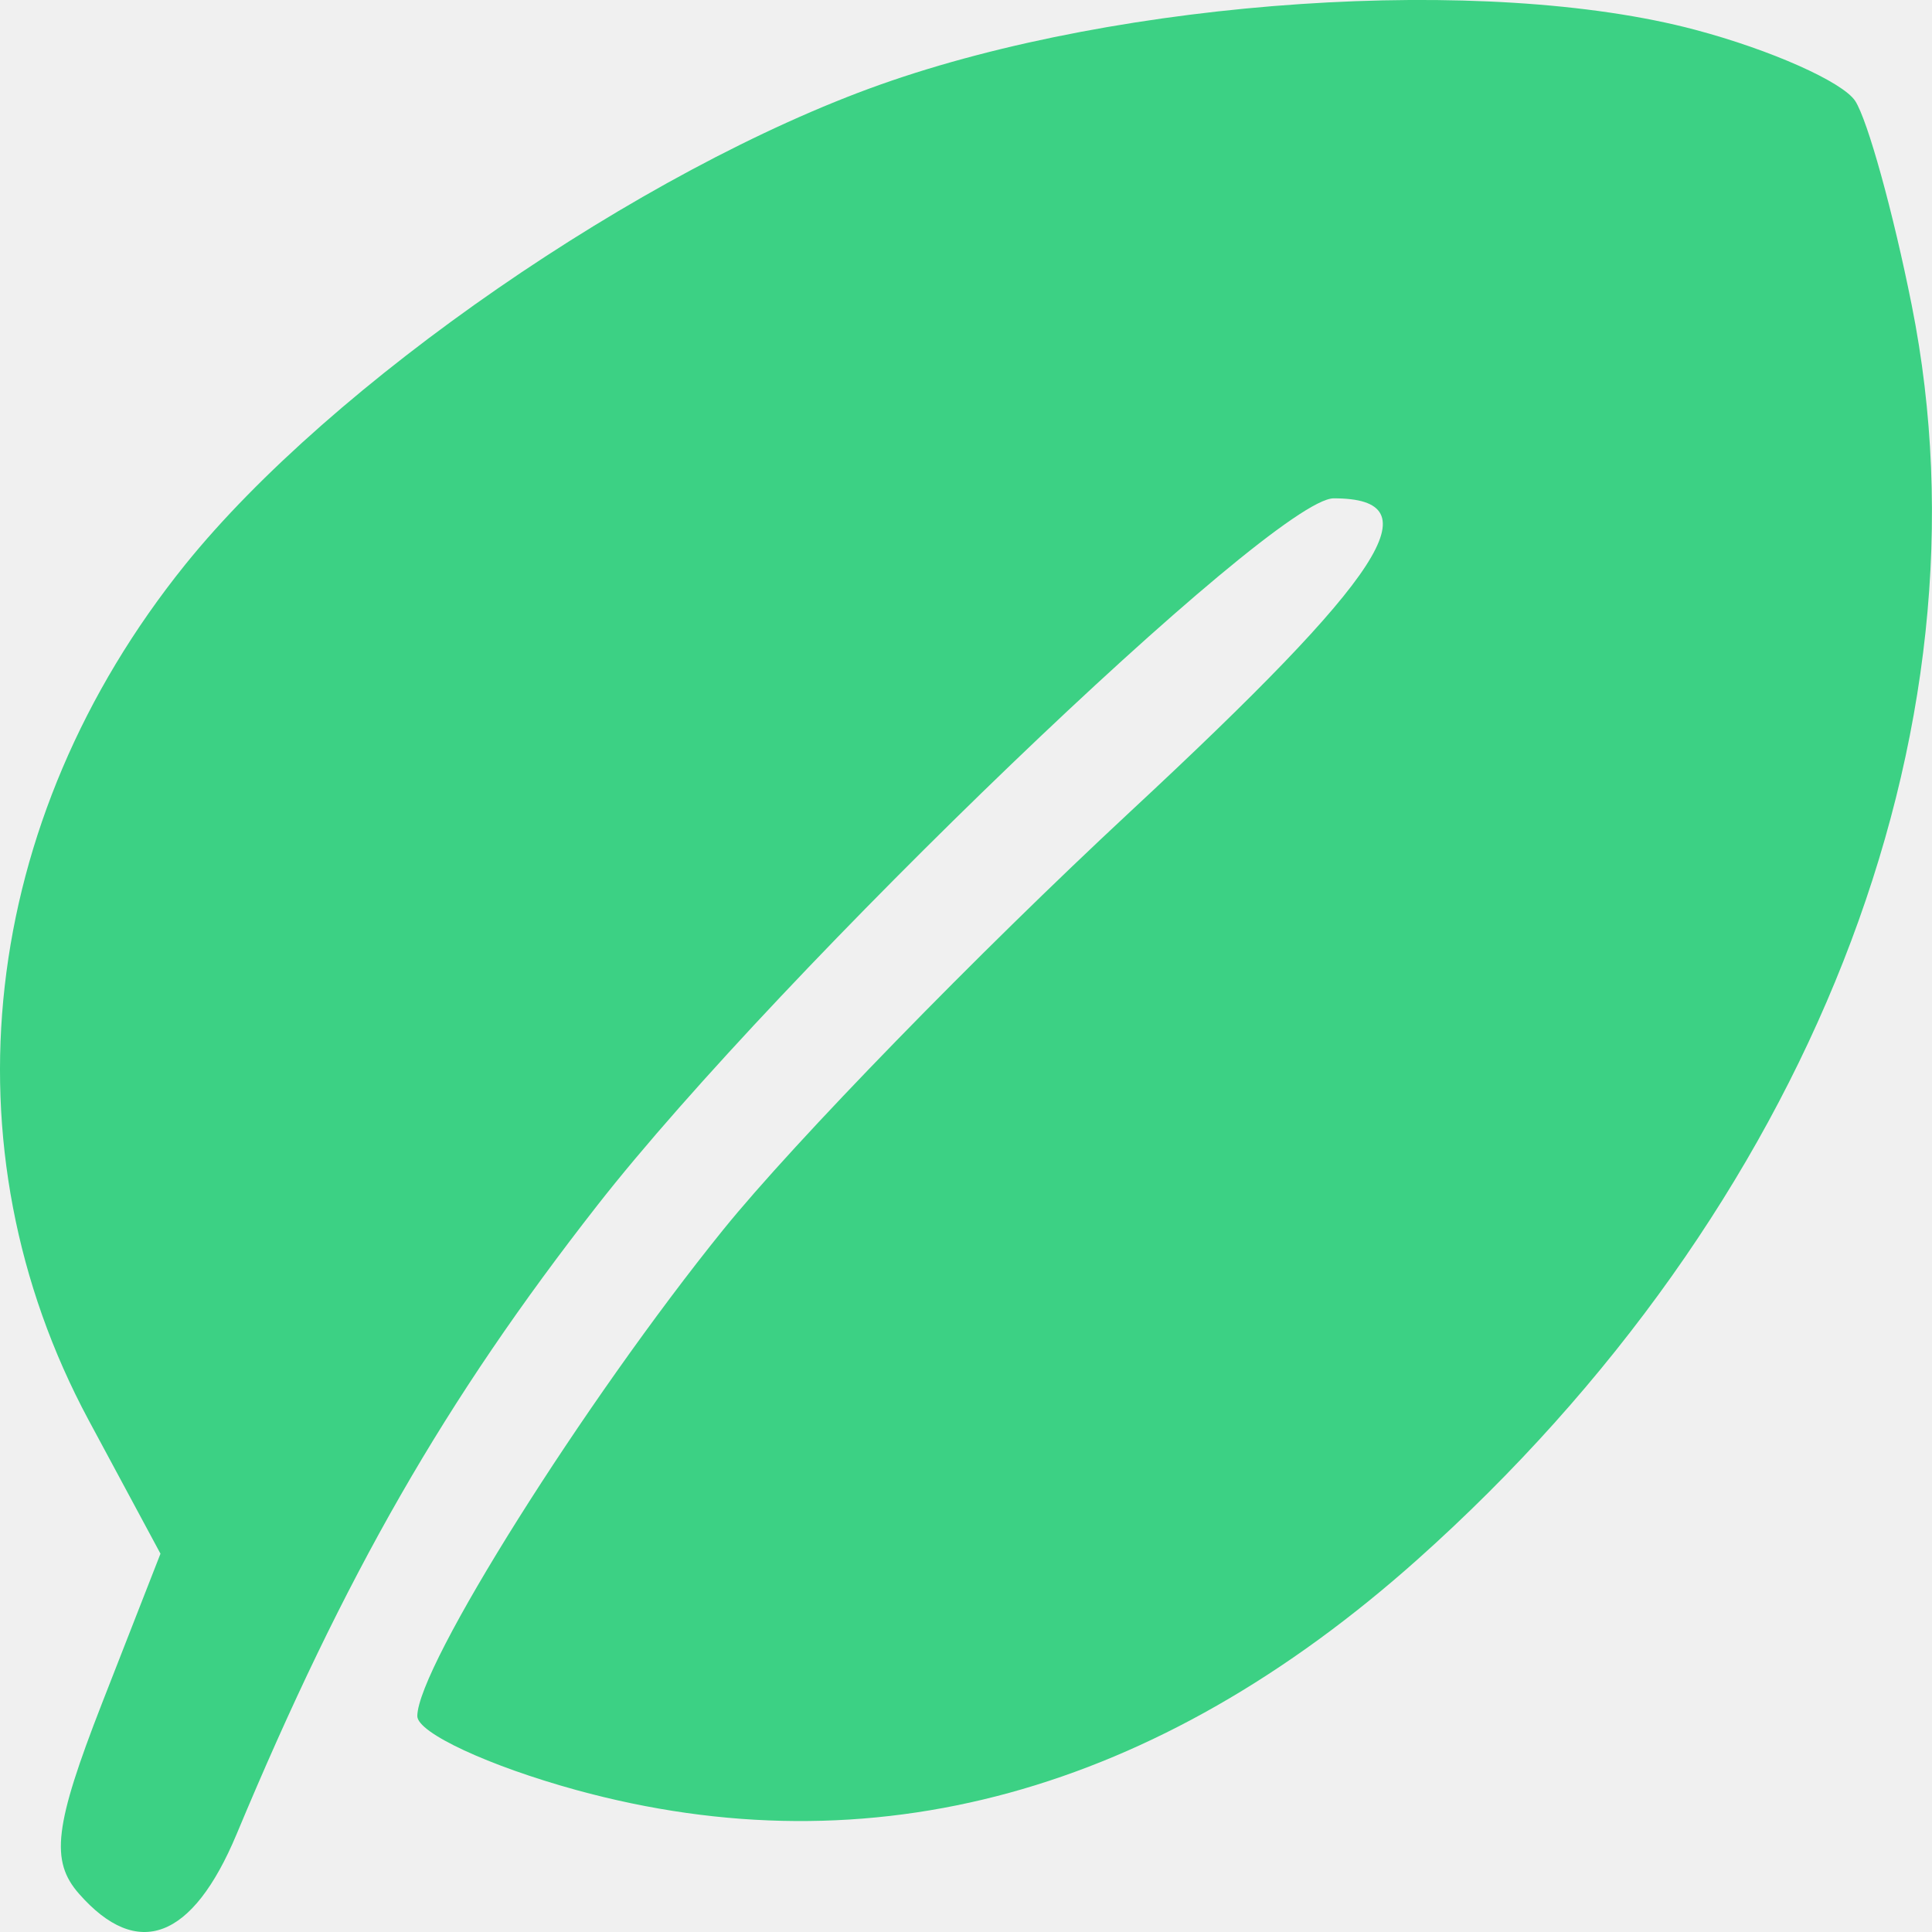
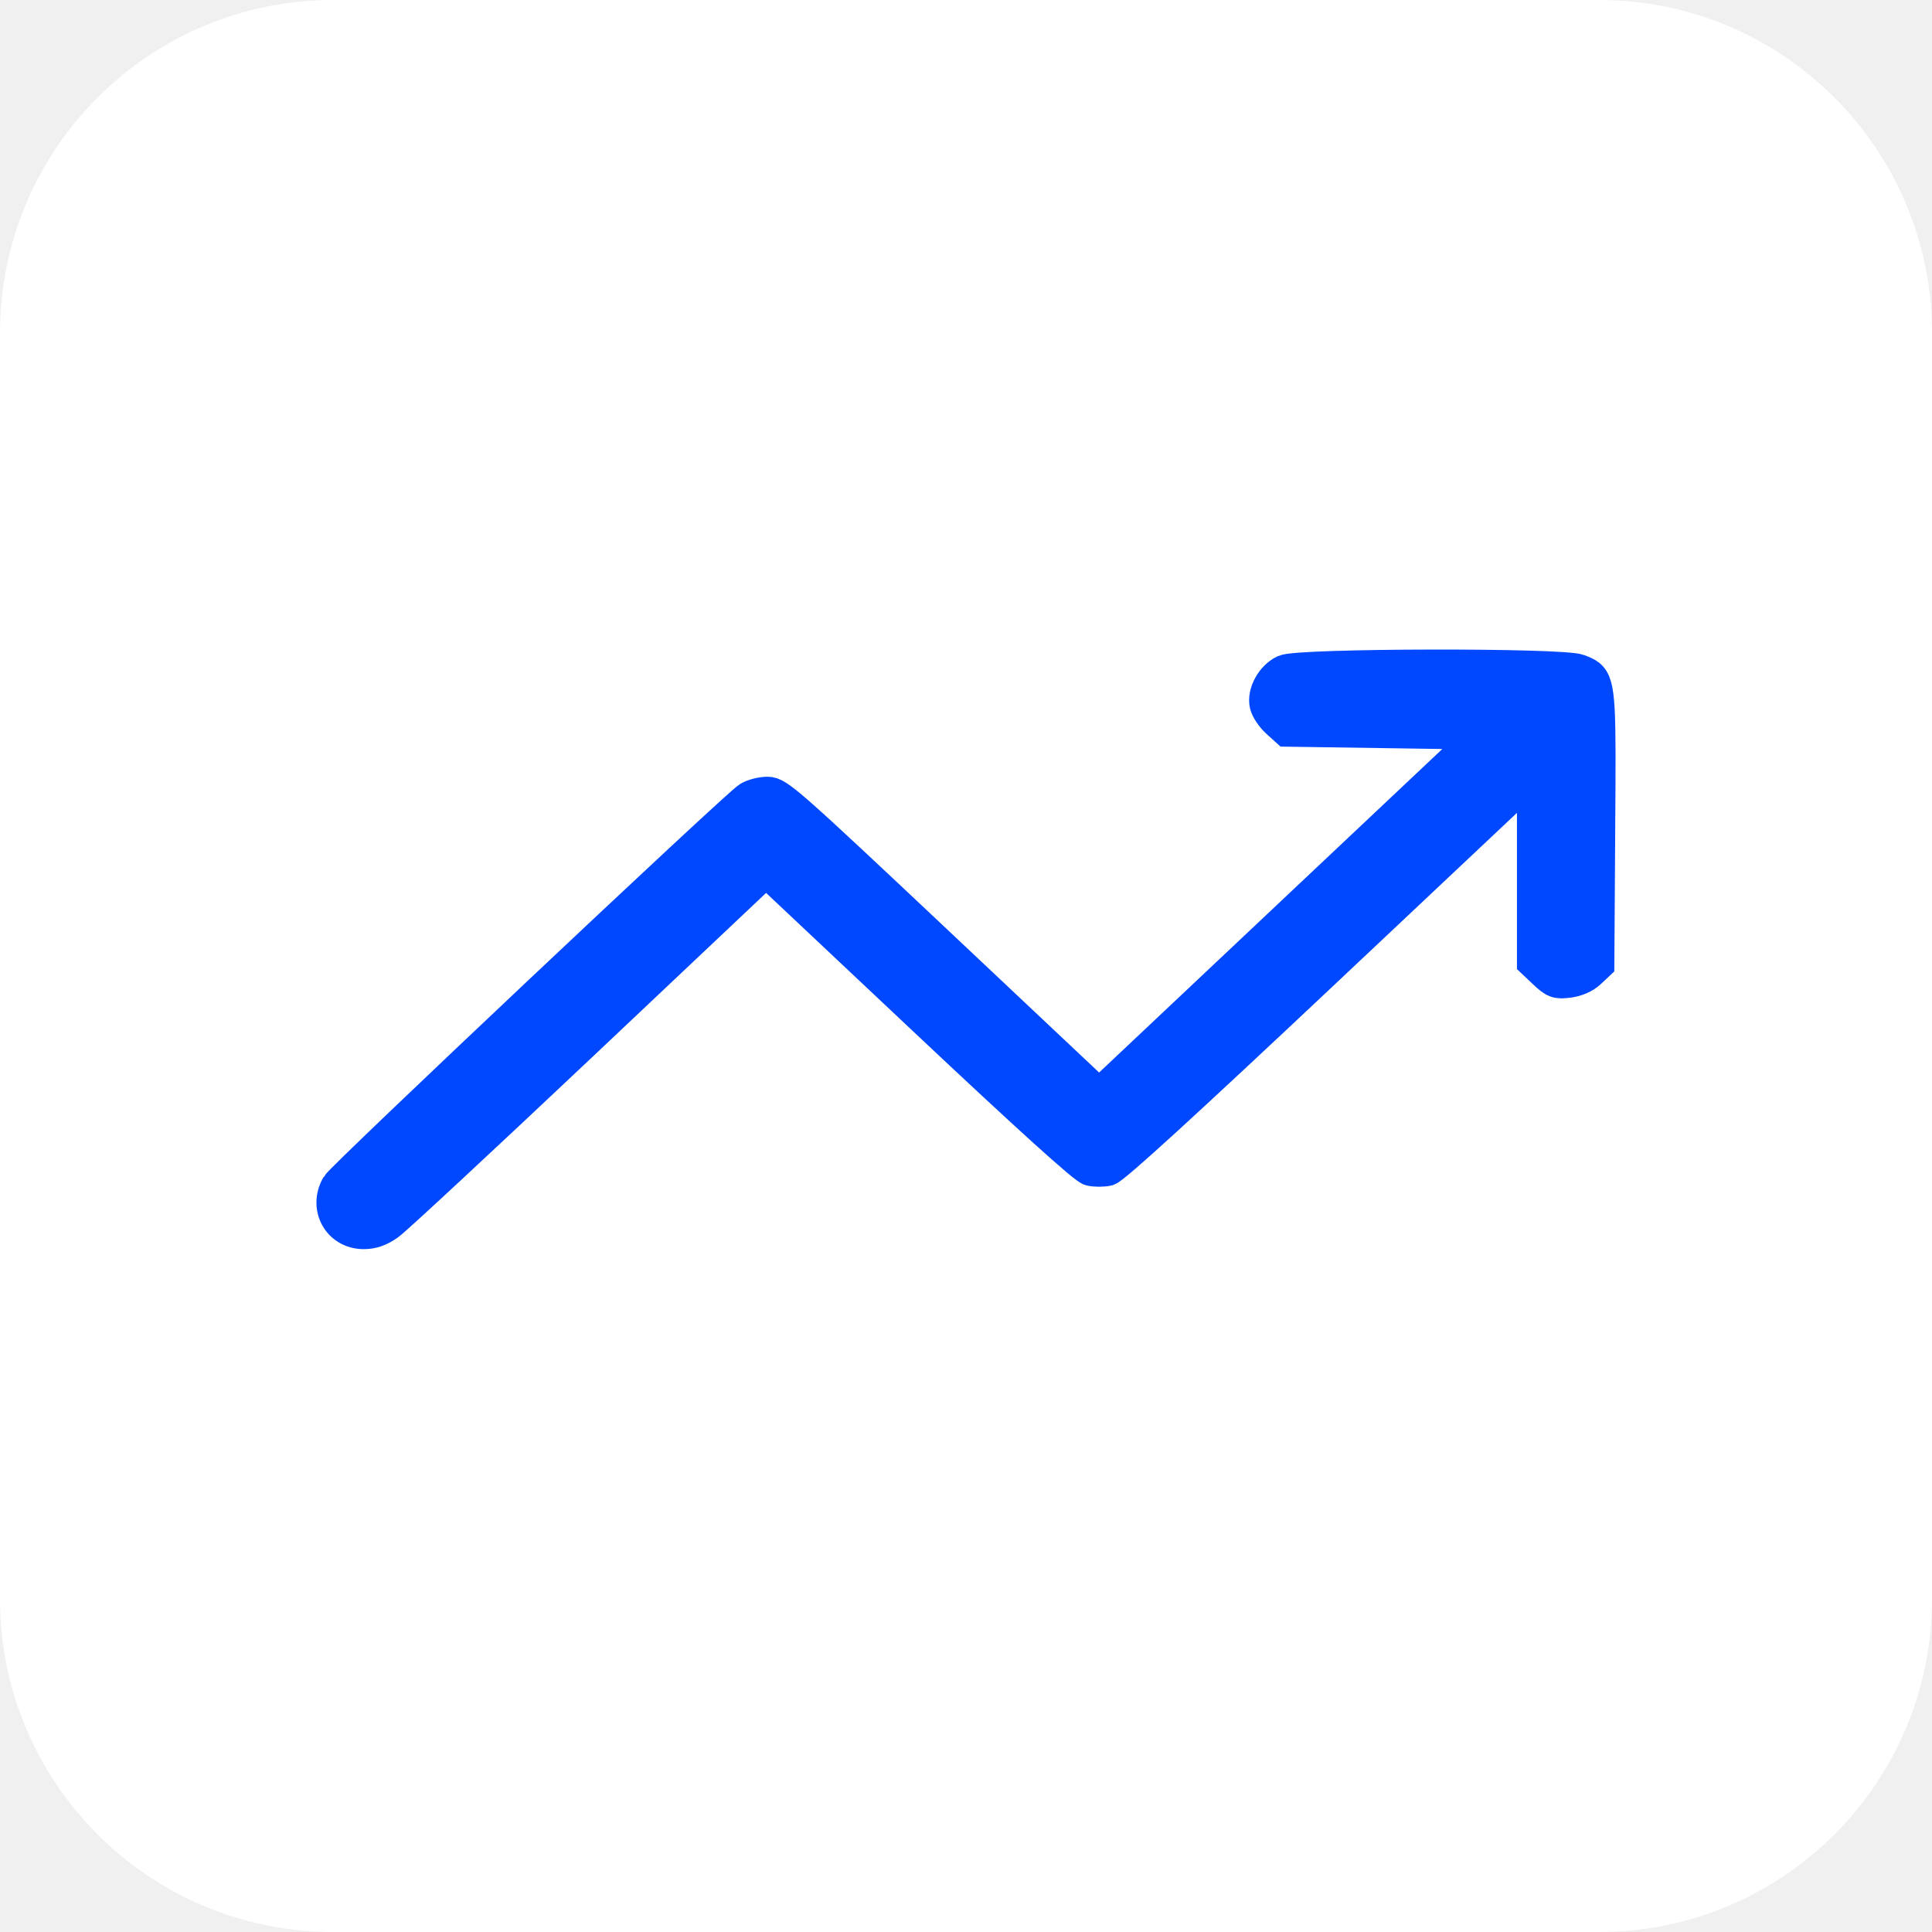
- <svg xmlns="http://www.w3.org/2000/svg" width="16" height="16" viewBox="0 0 16 16" fill="none">
-   <path fill-rule="evenodd" clip-rule="evenodd" d="M14.04 0.247C14.665 0.413 15.26 0.678 15.364 0.836C15.467 0.995 15.678 1.755 15.832 2.527C16.539 6.062 14.978 10.024 11.739 12.915C9.569 14.851 7.219 15.495 4.772 14.824C4.048 14.625 3.456 14.35 3.456 14.212C3.456 13.805 4.839 11.607 5.991 10.182C6.579 9.455 8.095 7.898 9.36 6.722C11.475 4.756 11.884 4.127 11.045 4.127C10.543 4.127 6.459 8.049 4.947 9.982C3.684 11.597 2.857 13.04 1.959 15.191C1.594 16.063 1.139 16.235 0.654 15.683C0.415 15.411 0.45 15.119 0.844 14.108L1.329 12.867L0.733 11.759C-0.478 9.502 -0.173 6.796 1.533 4.677C2.744 3.174 5.306 1.405 7.292 0.7C9.3 -0.012 12.308 -0.214 14.04 0.247Z" fill="#3CD184" />
+ <svg xmlns="http://www.w3.org/2000/svg" width="58" height="58" viewBox="0 0 58 58" fill="none">
+   <rect width="58" height="58" rx="10" fill="white" />
+   <path d="M38.562 20.156C38.198 20.326 37.933 20.809 38.014 21.155C38.046 21.292 38.199 21.519 38.355 21.66L38.638 21.916L41.589 21.96L44.539 22.004L38.768 27.444L32.996 32.885L28.183 28.351C23.661 24.091 23.351 23.818 23.042 23.818C22.861 23.818 22.609 23.883 22.481 23.962C22.101 24.199 10.283 35.343 10.136 35.602C9.768 36.255 10.185 37 10.919 37C11.179 37 11.395 36.924 11.653 36.743C11.855 36.602 14.489 34.154 17.509 31.303L22.998 26.119L27.738 30.581C30.914 33.57 32.564 35.062 32.737 35.102C32.879 35.135 33.111 35.135 33.253 35.102C33.427 35.062 35.541 33.132 39.776 29.144L46.04 23.245V26.061V28.878L46.371 29.191C46.67 29.473 46.739 29.498 47.089 29.454C47.331 29.423 47.568 29.318 47.72 29.175L47.964 28.945L47.99 24.878C48.014 21.224 48.021 20.542 47.695 20.286C47.617 20.224 47.519 20.187 47.398 20.139C46.9 19.943 38.987 19.959 38.562 20.156Z" fill="#0048FF" />
+   <path d="M38.562 20.156C38.198 20.326 37.933 20.809 38.014 21.155C38.046 21.292 38.199 21.519 38.355 21.66L38.638 21.916L41.589 21.96L44.539 22.004L38.768 27.444L32.996 32.885L28.183 28.351C23.661 24.091 23.351 23.818 23.042 23.818C22.861 23.818 22.609 23.883 22.481 23.962C22.101 24.199 10.283 35.343 10.136 35.602C9.768 36.255 10.185 37 10.919 37C11.179 37 11.395 36.924 11.653 36.743C11.855 36.602 14.489 34.154 17.509 31.303L22.998 26.119L27.738 30.581C30.914 33.57 32.564 35.062 32.737 35.102C32.879 35.135 33.111 35.135 33.253 35.102C33.427 35.062 35.541 33.132 39.776 29.144L46.04 23.245V26.061V28.878L46.371 29.191C46.67 29.473 46.739 29.498 47.089 29.454C47.331 29.423 47.568 29.318 47.72 29.175L47.964 28.945L47.99 24.878C48.014 21.224 48.021 20.542 47.695 20.286C47.617 20.224 47.519 20.187 47.398 20.139C46.9 19.943 38.987 19.959 38.562 20.156Z" stroke="#0048FF" />
</svg>
